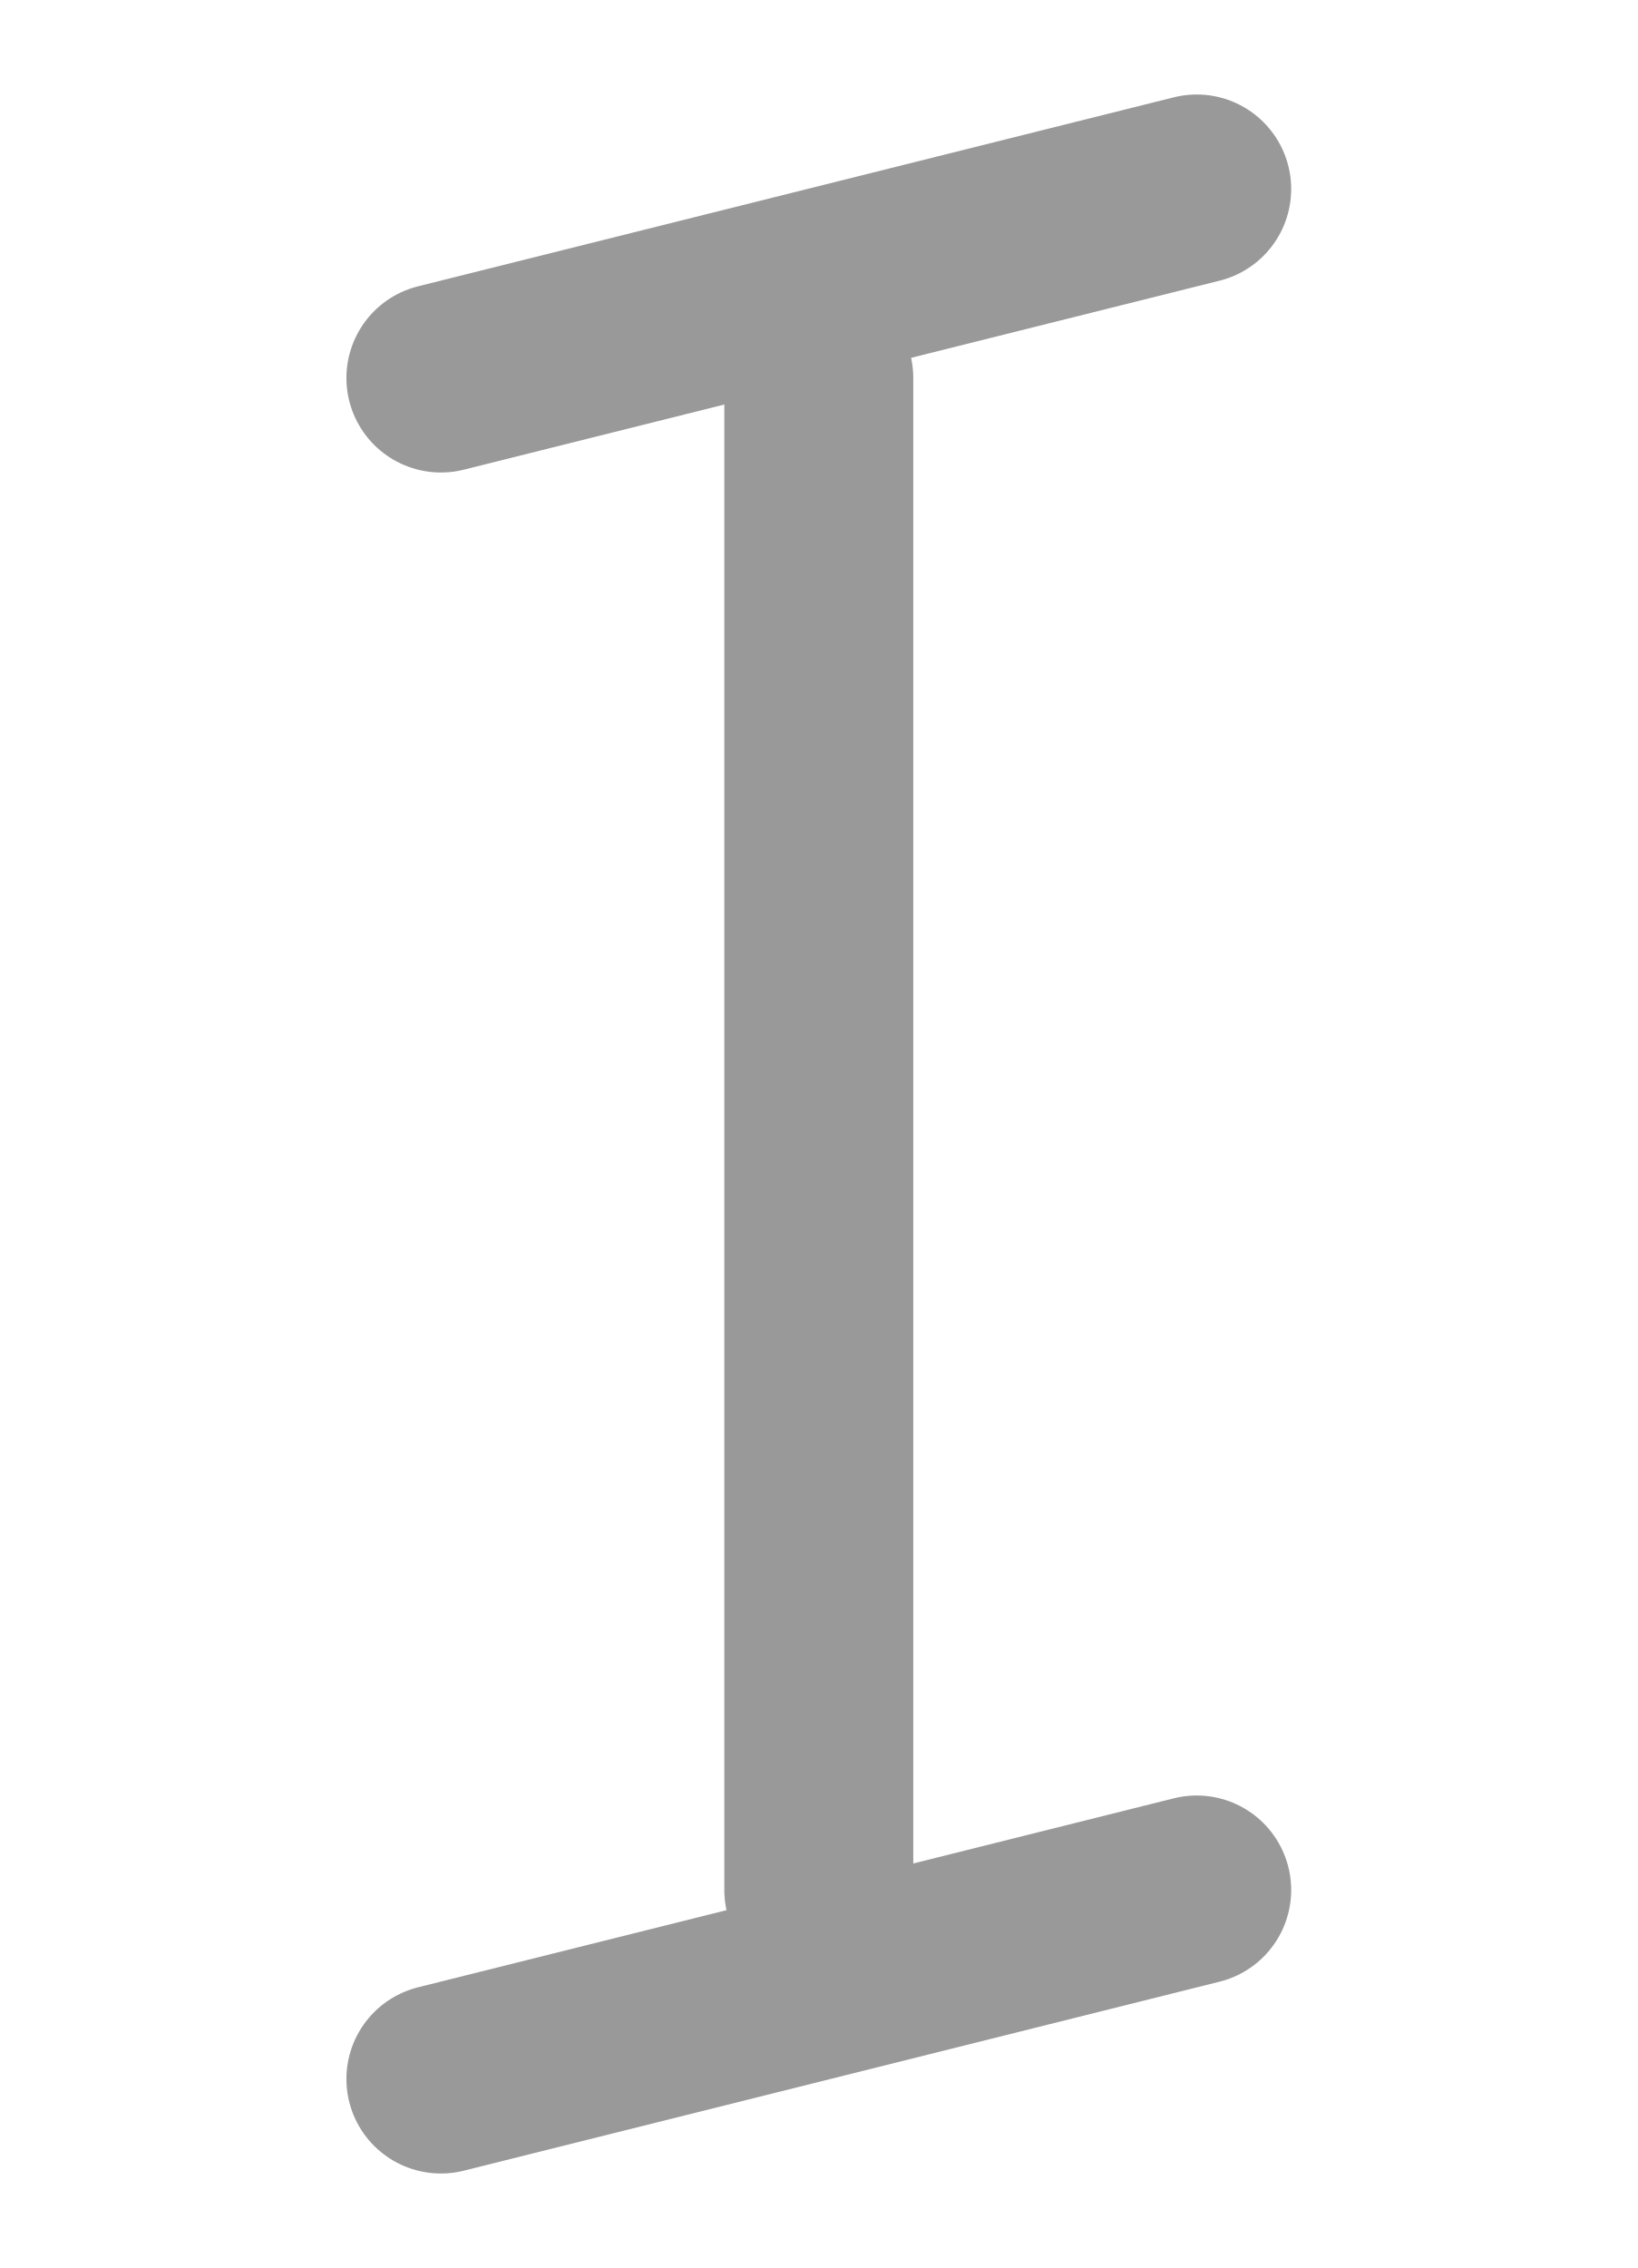
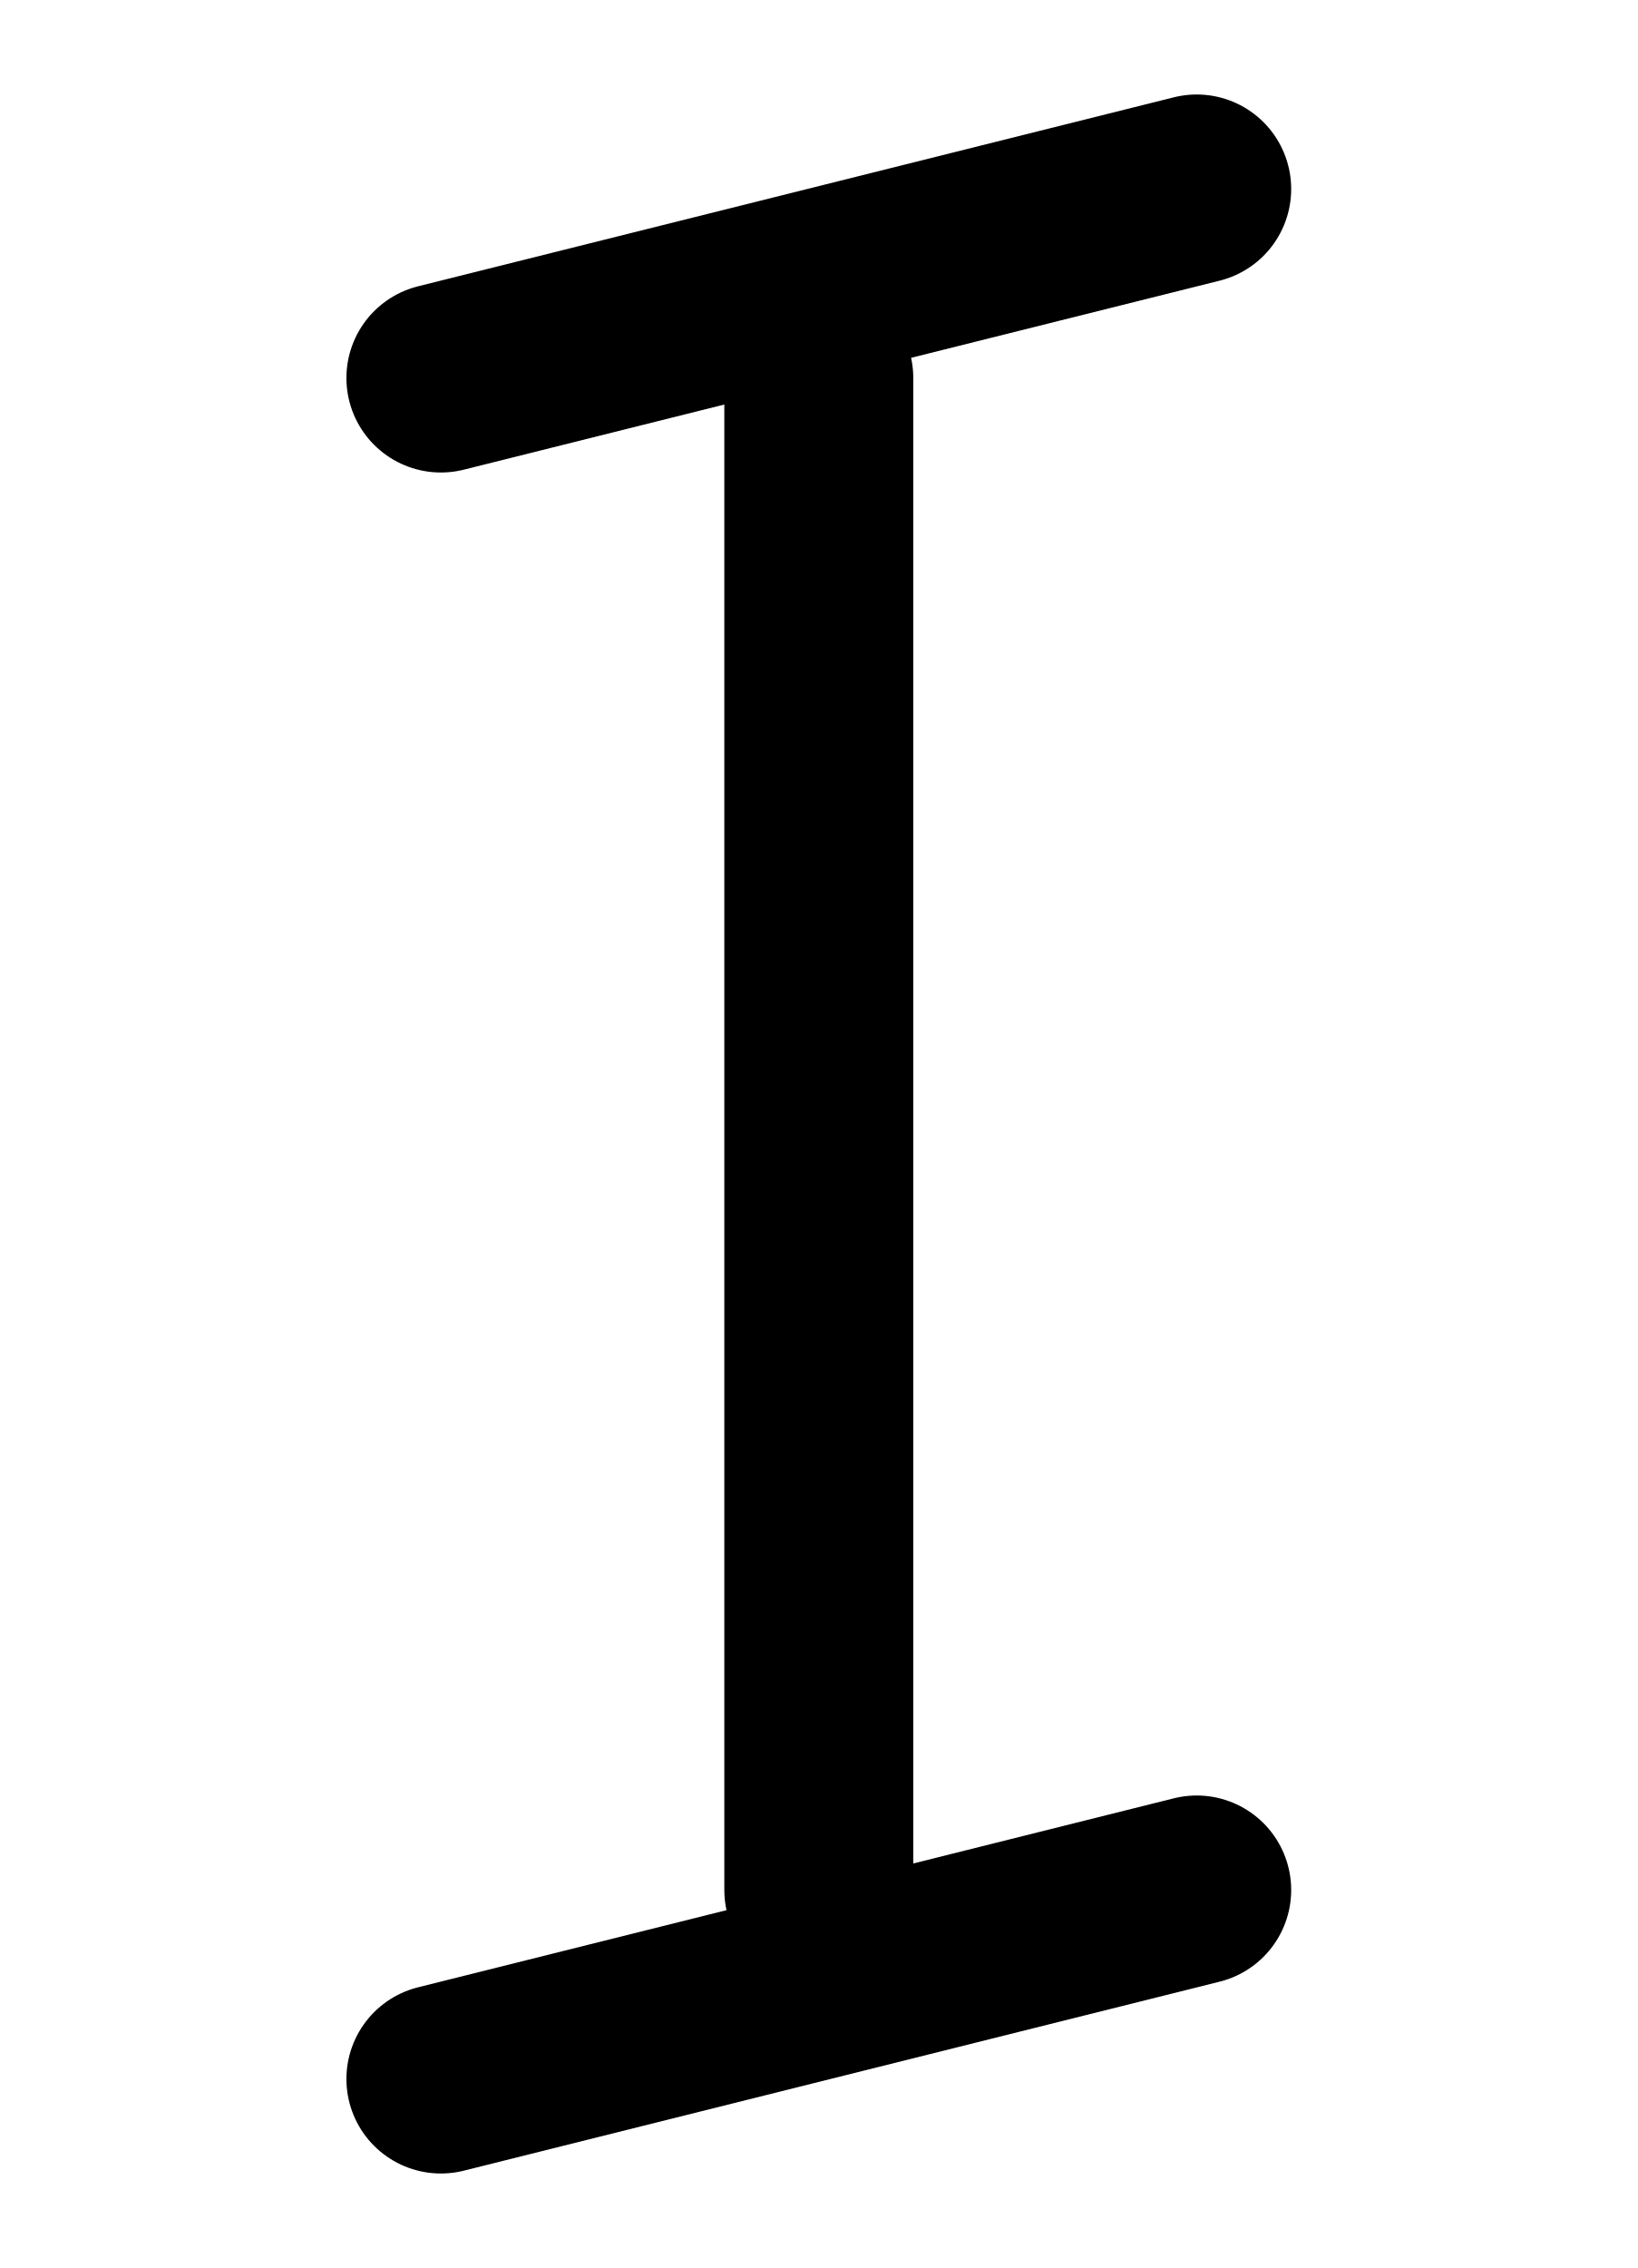
<svg xmlns="http://www.w3.org/2000/svg" version="1.0" id="EtruscanArchaicZ-01" x="0px" y="0px" width="130" height="180">
-   <line fill="none" stroke="#999" stroke-width="15" stroke-linecap="round" stroke-linejoin="round" x1="65.0" y1="30.0" x2="65.0" y2="150.0" />
-   <line fill="none" stroke="#999" stroke-width="15" stroke-linecap="round" stroke-linejoin="round" x1="35.0" y1="30.0" x2="95.0" y2="15" />
-   <line fill="none" stroke="#999" stroke-width="15" stroke-linecap="round" stroke-linejoin="round" x1="35.0" y1="165" x2="95.0" y2="150.0" />
+   <line fill="none" stroke="#000" stroke-width="15" stroke-linecap="round" stroke-linejoin="round" x1="65.0" y1="30.0" x2="65.0" y2="150.0" />
+   <line fill="none" stroke="#000" stroke-width="15" stroke-linecap="round" stroke-linejoin="round" x1="35.0" y1="30.0" x2="95.0" y2="15" />
+   <line fill="none" stroke="#000" stroke-width="15" stroke-linecap="round" stroke-linejoin="round" x1="35.0" y1="165" x2="95.0" y2="150.0" />
</svg>
